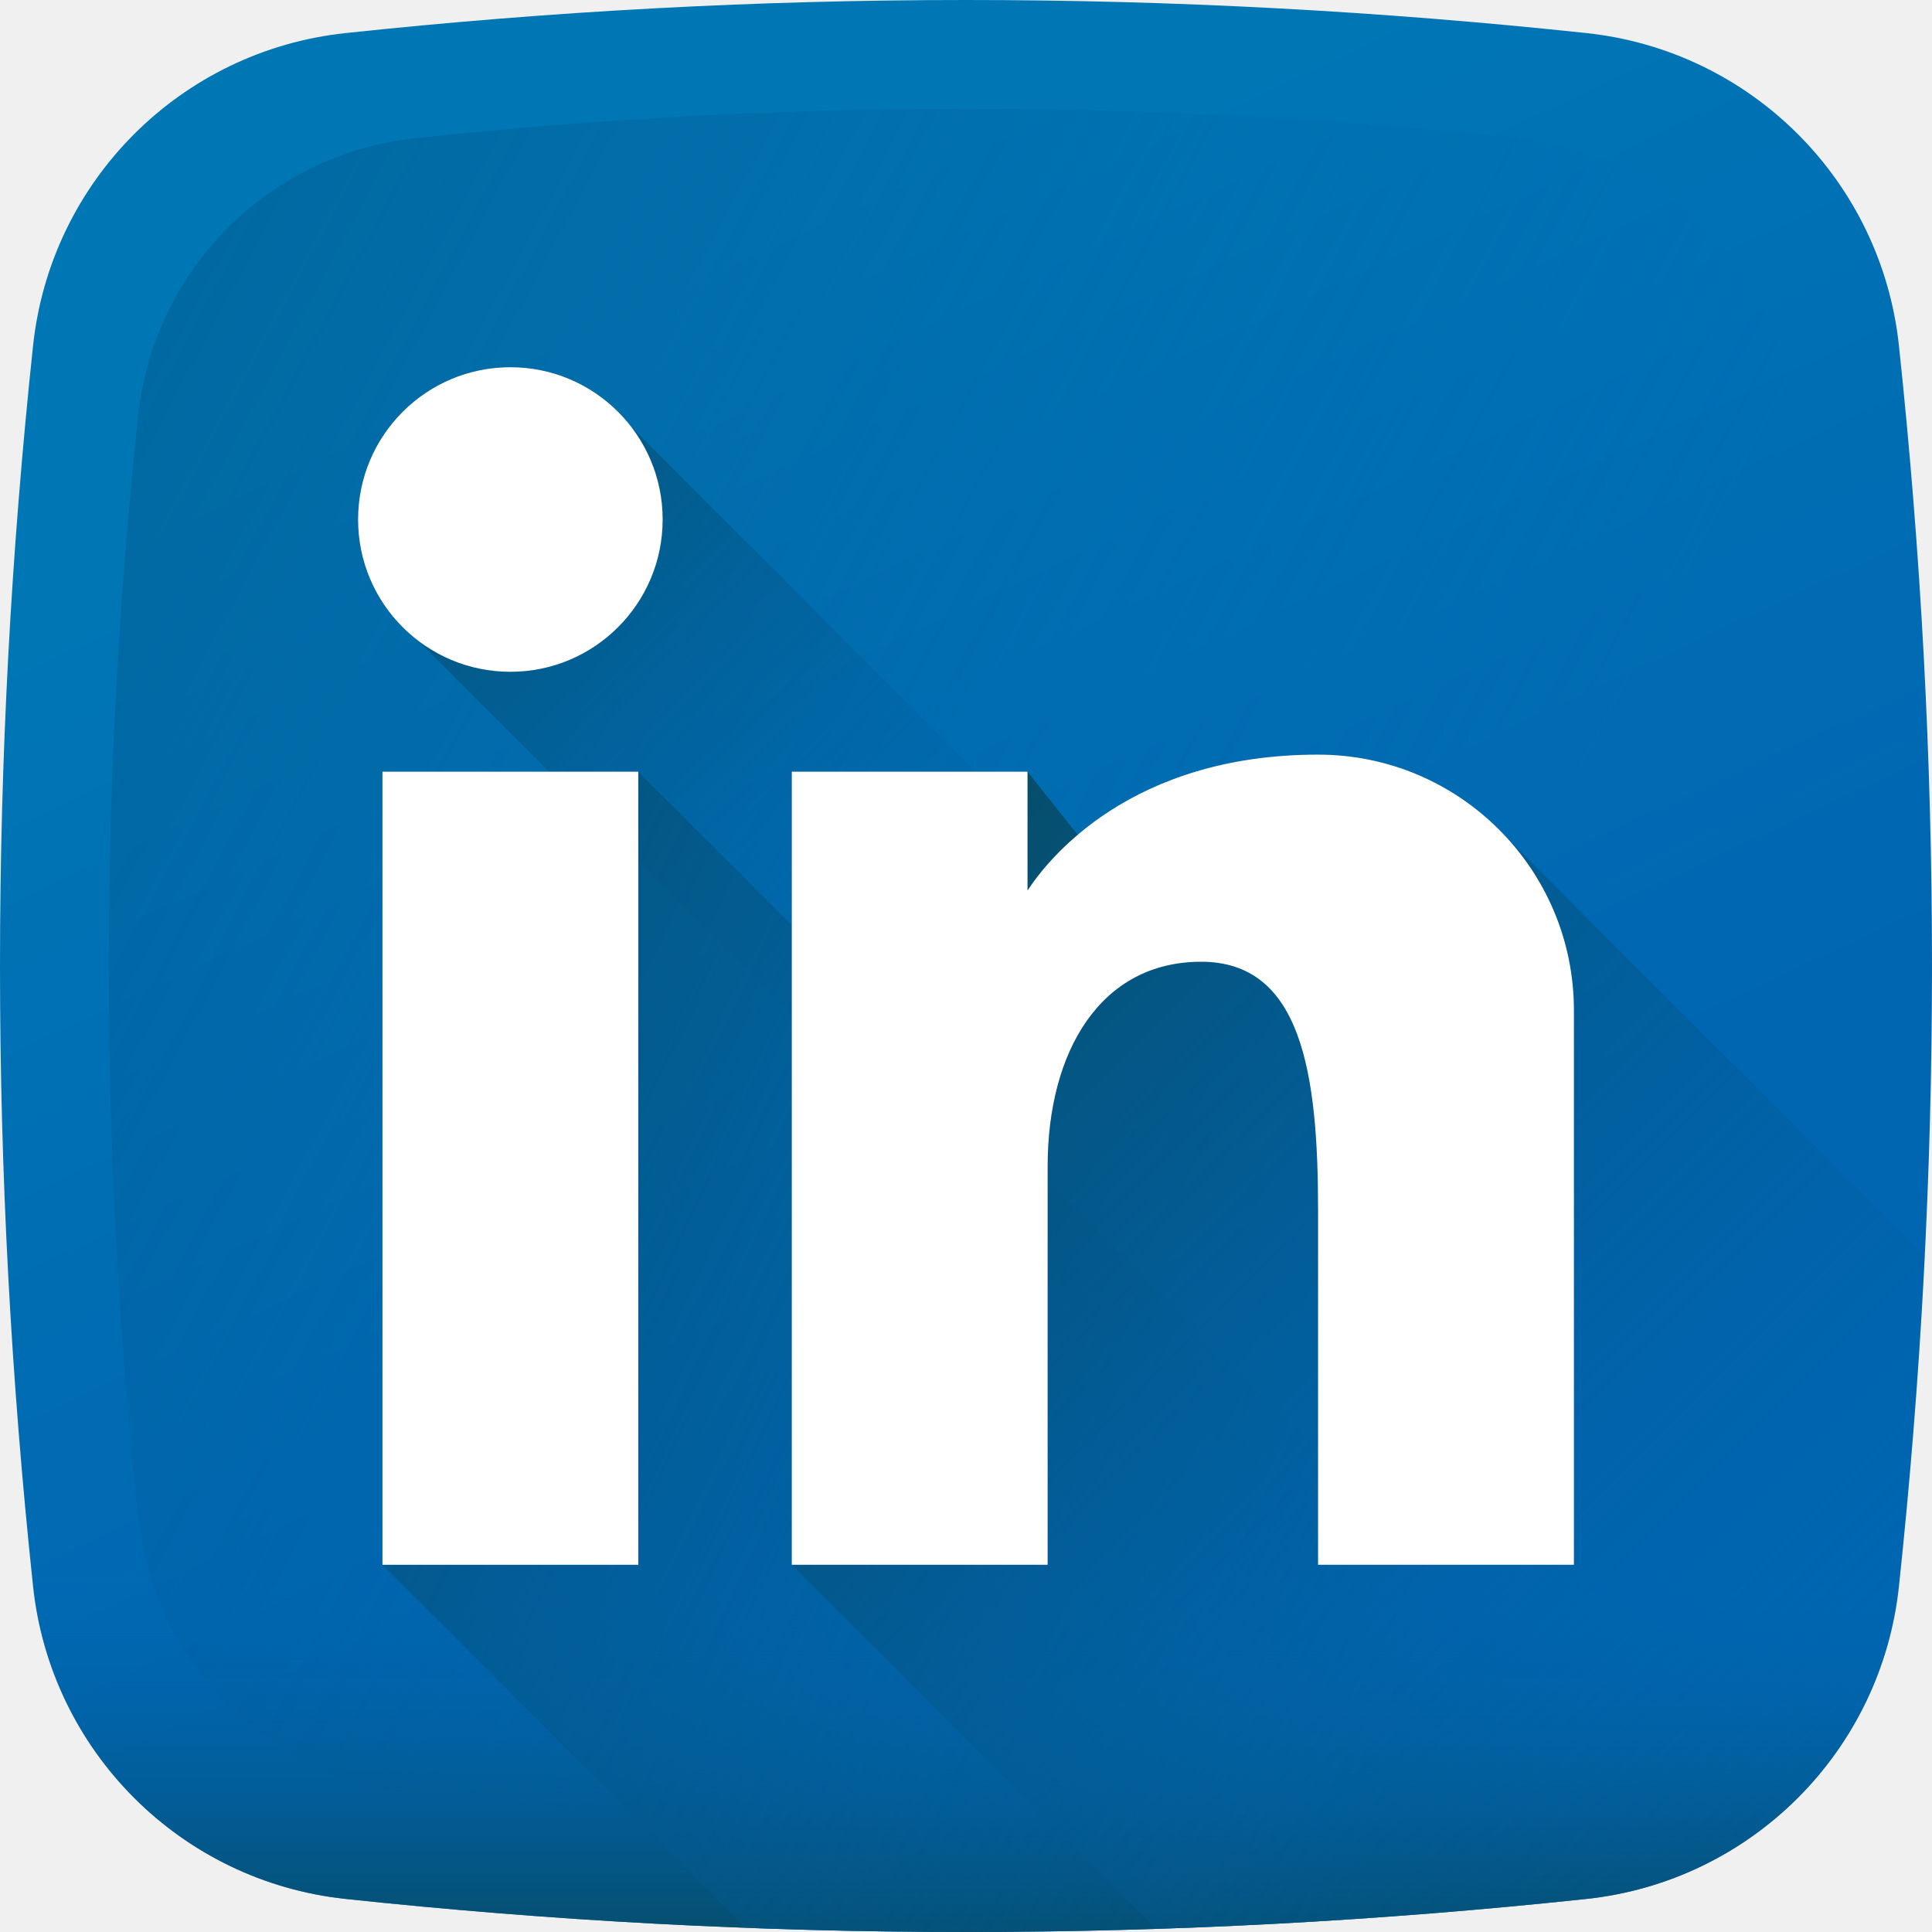
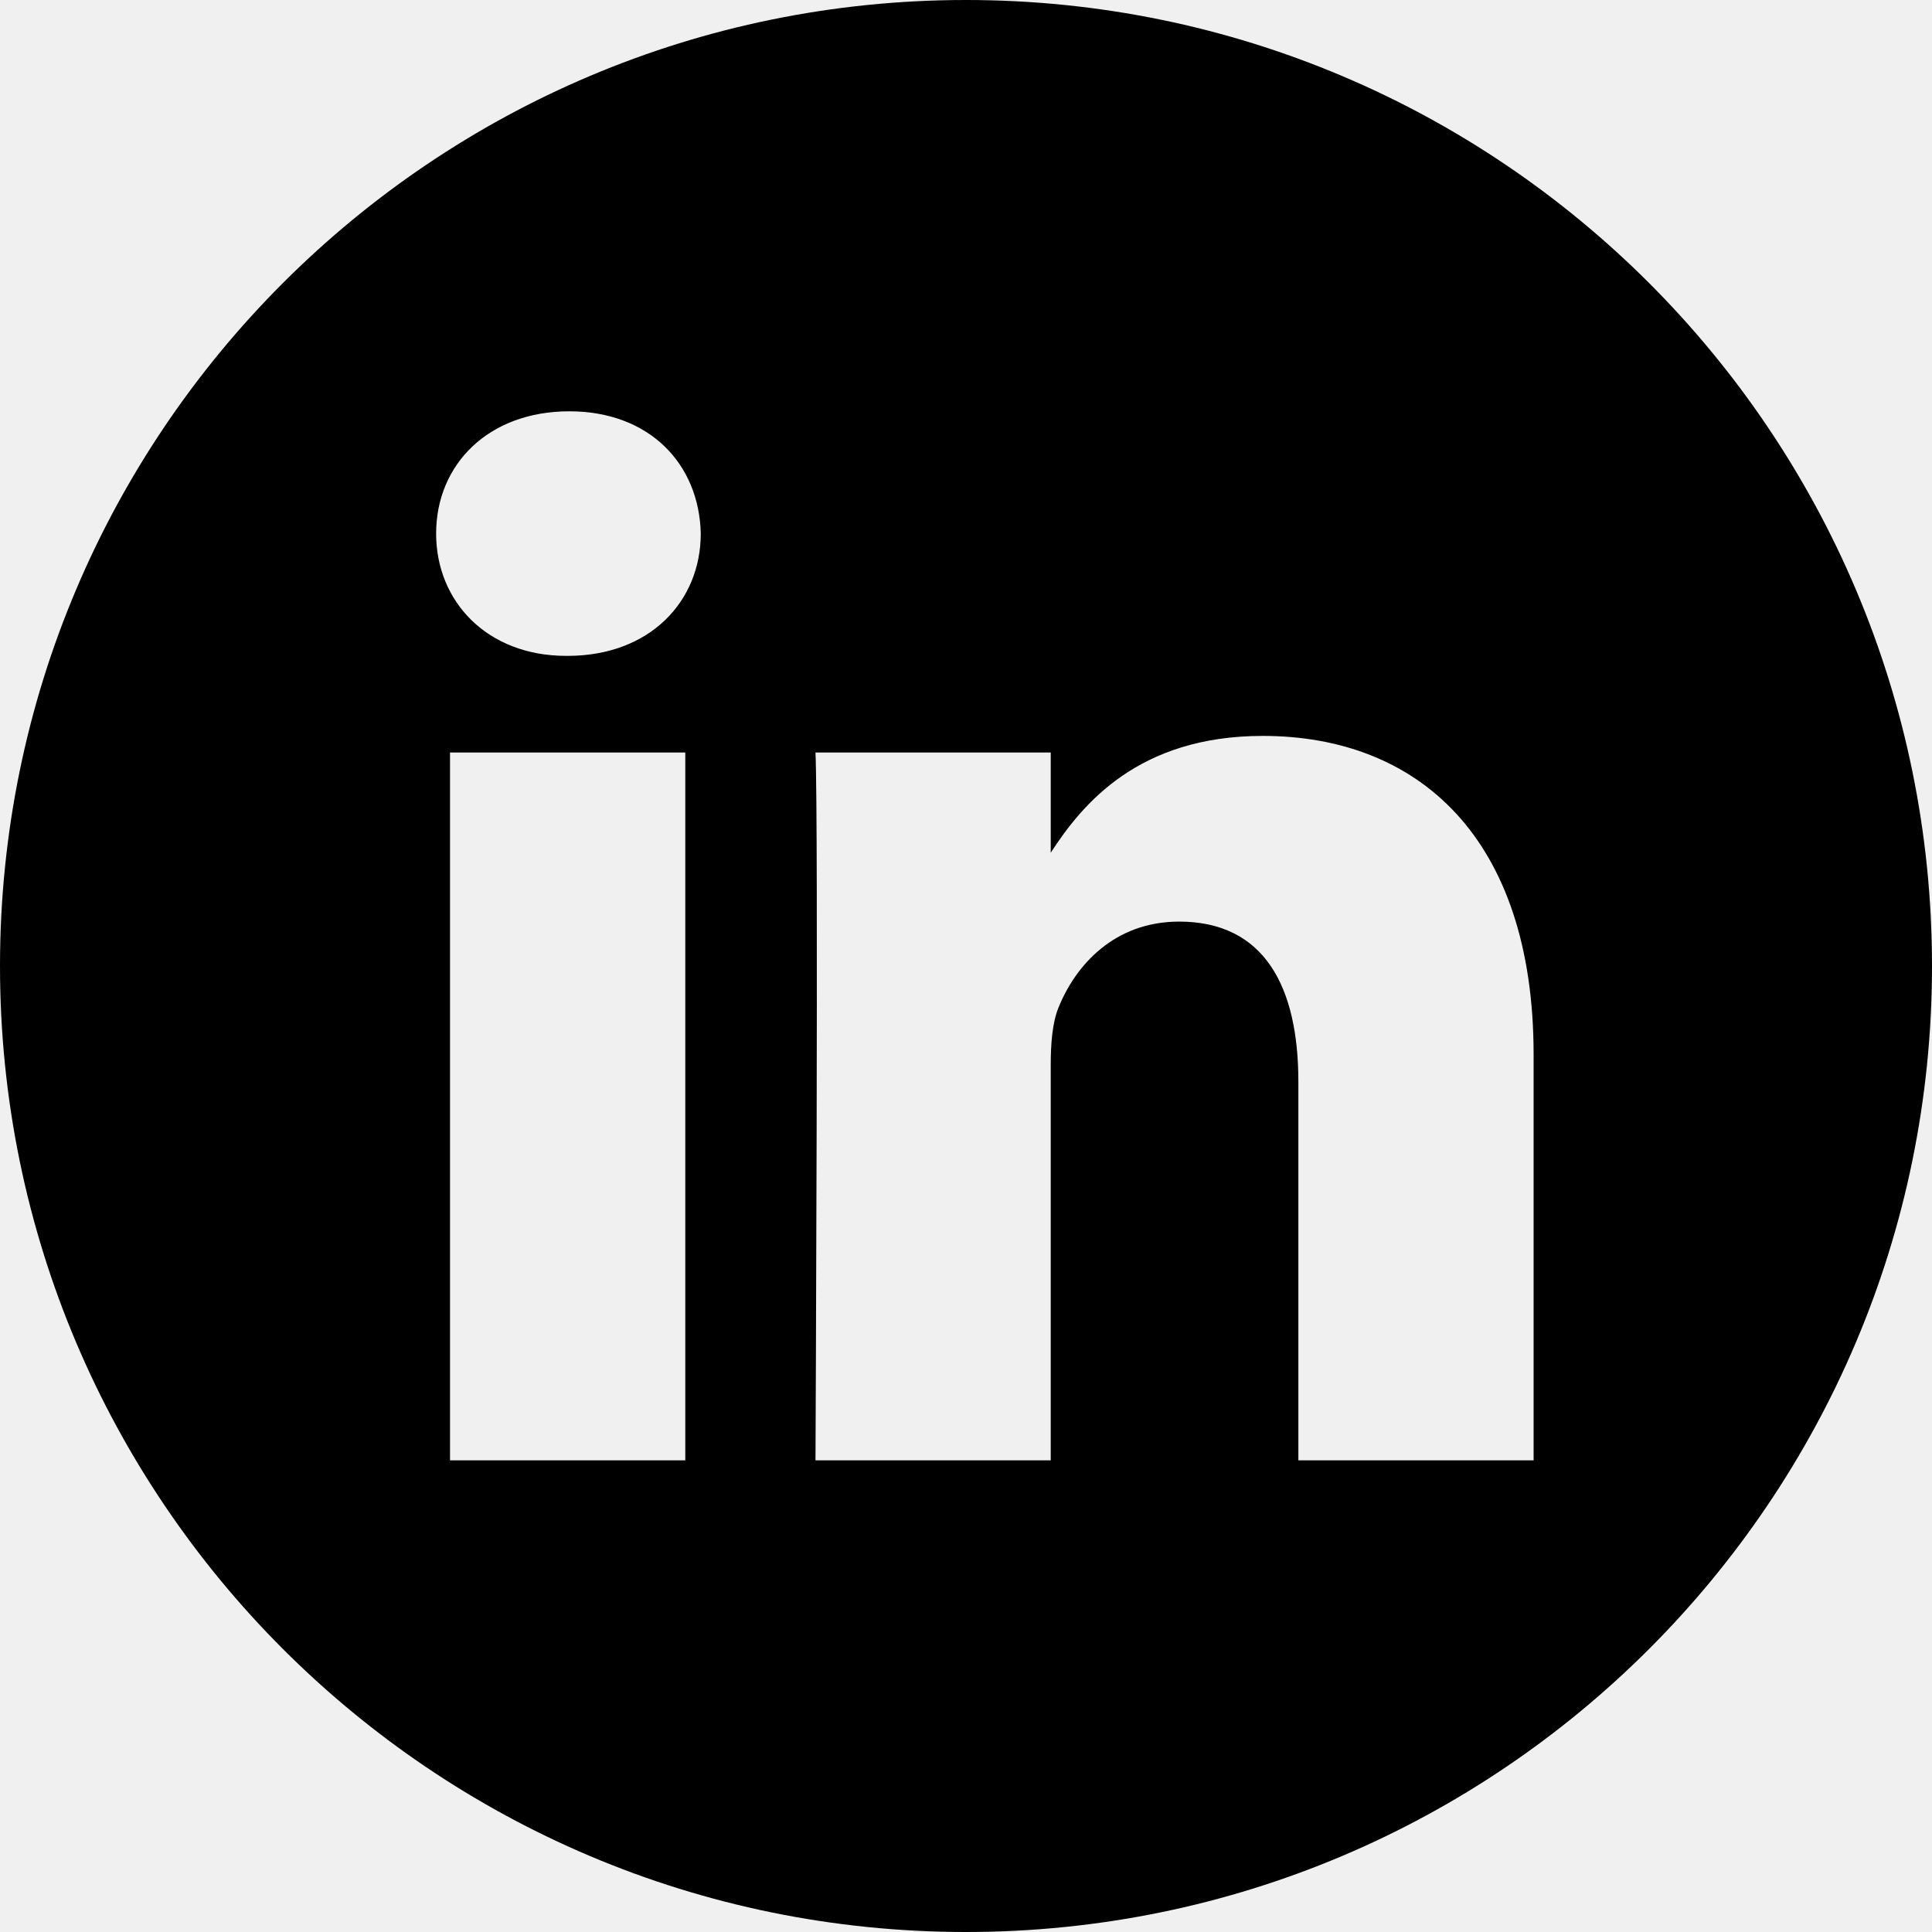
- <svg xmlns="http://www.w3.org/2000/svg" xmlns:xlink="http://www.w3.org/1999/xlink" height="512pt" viewBox="0 0 512 512" width="512pt">
-   <linearGradient id="a" gradientUnits="userSpaceOnUse" x1="169.994" x2="299.493" y1="71.986" y2="349.055">
-     <stop offset="0" stop-color="#0077b5" />
-     <stop offset="1" stop-color="#0066b2" />
-   </linearGradient>
-   <linearGradient id="b">
-     <stop offset="0" stop-color="#0066b2" stop-opacity="0" />
-     <stop offset="1" stop-color="#07485e" />
-   </linearGradient>
-   <linearGradient id="c" gradientUnits="userSpaceOnUse" x1="364.283" x2="-379.586" xlink:href="#b" y1="314.087" y2="-84.952" />
-   <linearGradient id="d" gradientUnits="userSpaceOnUse" x1="256" x2="256" xlink:href="#b" y1="415.827" y2="522.834" />
-   <linearGradient id="e" gradientUnits="userSpaceOnUse" x1="271.354" x2="79.917" xlink:href="#b" y1="273.775" y2="82.338" />
-   <linearGradient id="f" gradientUnits="userSpaceOnUse" x1="383.749" x2="-1.757" xlink:href="#b" y1="451.631" y2="270.925" />
-   <linearGradient id="g" gradientUnits="userSpaceOnUse" x1="477.531" x2="208.97" xlink:href="#b" y1="491.254" y2="222.693" />
-   <path d="m420.422 503.234c-109.504 11.688-219.34 11.688-328.844 0-43.664-4.66-78.152-39.148-82.812-82.816-11.688-109.504-11.688-219.336 0-328.84 4.66-43.664 39.148-78.152 82.812-82.812 109.504-11.688 219.336-11.688 328.84 0 43.668 4.66 78.156 39.148 82.816 82.812 11.688 109.504 11.688 219.336 0 328.84-4.66 43.668-39.145 78.156-82.812 82.816zm0 0" fill="url(#a)" />
-   <path d="m475.387 110.098c-4.133-38.746-34.734-69.352-73.484-73.488-97.172-10.367-194.633-10.367-291.805 0-38.746 4.137-69.352 34.742-73.488 73.488-10.367 97.172-10.367 194.633 0 291.801 4.137 38.75 34.742 69.355 73.488 73.488 97.172 10.371 194.633 10.371 291.801 0 38.75-4.133 69.355-34.738 73.488-73.488 10.371-97.168 10.371-194.629 0-291.801zm0 0" fill="url(#c)" />
-   <path d="m7.672 409.805c.352 3.539.715 7.078 1.094 10.617 4.66 43.664 39.148 78.152 82.816 82.812 109.504 11.688 219.336 11.688 328.84 0 43.668-4.66 78.152-39.148 82.812-82.812.379-3.539.742-7.078 1.098-10.617zm0 0" fill="url(#d)" />
-   <path d="m497.715 443.57-330.406-330.41c-7.379-9.629-18.988-15.844-32.055-15.844-22.289 0-40.359 18.066-40.359 40.355 0 13.07 6.219 24.68 15.848 32.055l329.258 329.262c26.613-8.855 47.824-29.305 57.715-55.418zm0 0" fill="url(#e)" />
-   <path d="m169.152 204.504h-67.801v210.18l96.203 96.203c74.305 2.812 148.66.27 222.863-7.652 12.973-1.383 25.125-5.418 35.938-11.527zm0 0" fill="url(#f)" />
-   <path d="m399.41 222.109c-12.402-13.598-30.258-22.129-50.105-22.129-31.395 0-51.656 11.027-63.715 21.266l-13.285-16.742h-62.473v210.18l96.492 96.492c38.055-1.238 76.094-3.887 114.098-7.941 43.668-4.66 78.152-39.148 82.812-82.812 3.117-29.195 5.395-58.414 6.848-87.641zm0 0" fill="url(#g)" />
-   <g fill="#fff">
-     <path d="m101.355 204.504h67.797v210.18h-67.797zm0 0" />
-     <path d="m349.305 199.98c-49.684 0-71.508 27.613-77 36.02v-31.496h-62.473v210.18h67.801v-105.574c0-30.508 14.043-54.238 40.68-54.238 26.633 0 30.992 29.539 30.992 65.863v93.949h67.801v-146.902c0-37.445-30.355-67.801-67.801-67.801zm0 0" />
-     <path d="m175.609 137.676c0 22.289-18.066 40.355-40.355 40.355-22.289 0-40.359-18.066-40.359-40.355 0-22.289 18.07-40.359 40.359-40.359 22.289 0 40.355 18.07 40.355 40.359zm0 0" />
-   </g>
+ <svg xmlns="http://www.w3.org/2000/svg" height="512pt" viewBox="0 0 512 512" width="512pt">
+   <path d="m256 0c-141.363 0-256 114.637-256 256s114.637 256 256 256 256-114.637 256-256-114.637-256-256-256zm-74.391 387h-62.348v-187.574h62.348zm-31.172-213.188h-.406c-20.922 0-34.453-14.402-34.453-32.402 0-18.406 13.945-32.41 35.273-32.41 21.328 0 34.453 14.004 34.859 32.41 0 18-13.531 32.402-35.273 32.402zm255.984 213.188h-62.34v-100.348c0-25.219-9.027-42.418-31.586-42.418-17.223 0-27.48 11.602-31.988 22.801-1.648 4.008-2.051 9.609-2.051 15.215v104.75h-62.344s.816-169.977 0-187.574h62.344v26.559c8.285-12.781 23.109-30.961 56.188-30.961 41.02 0 71.777 26.809 71.777 84.422zm0 0" />
</svg>
